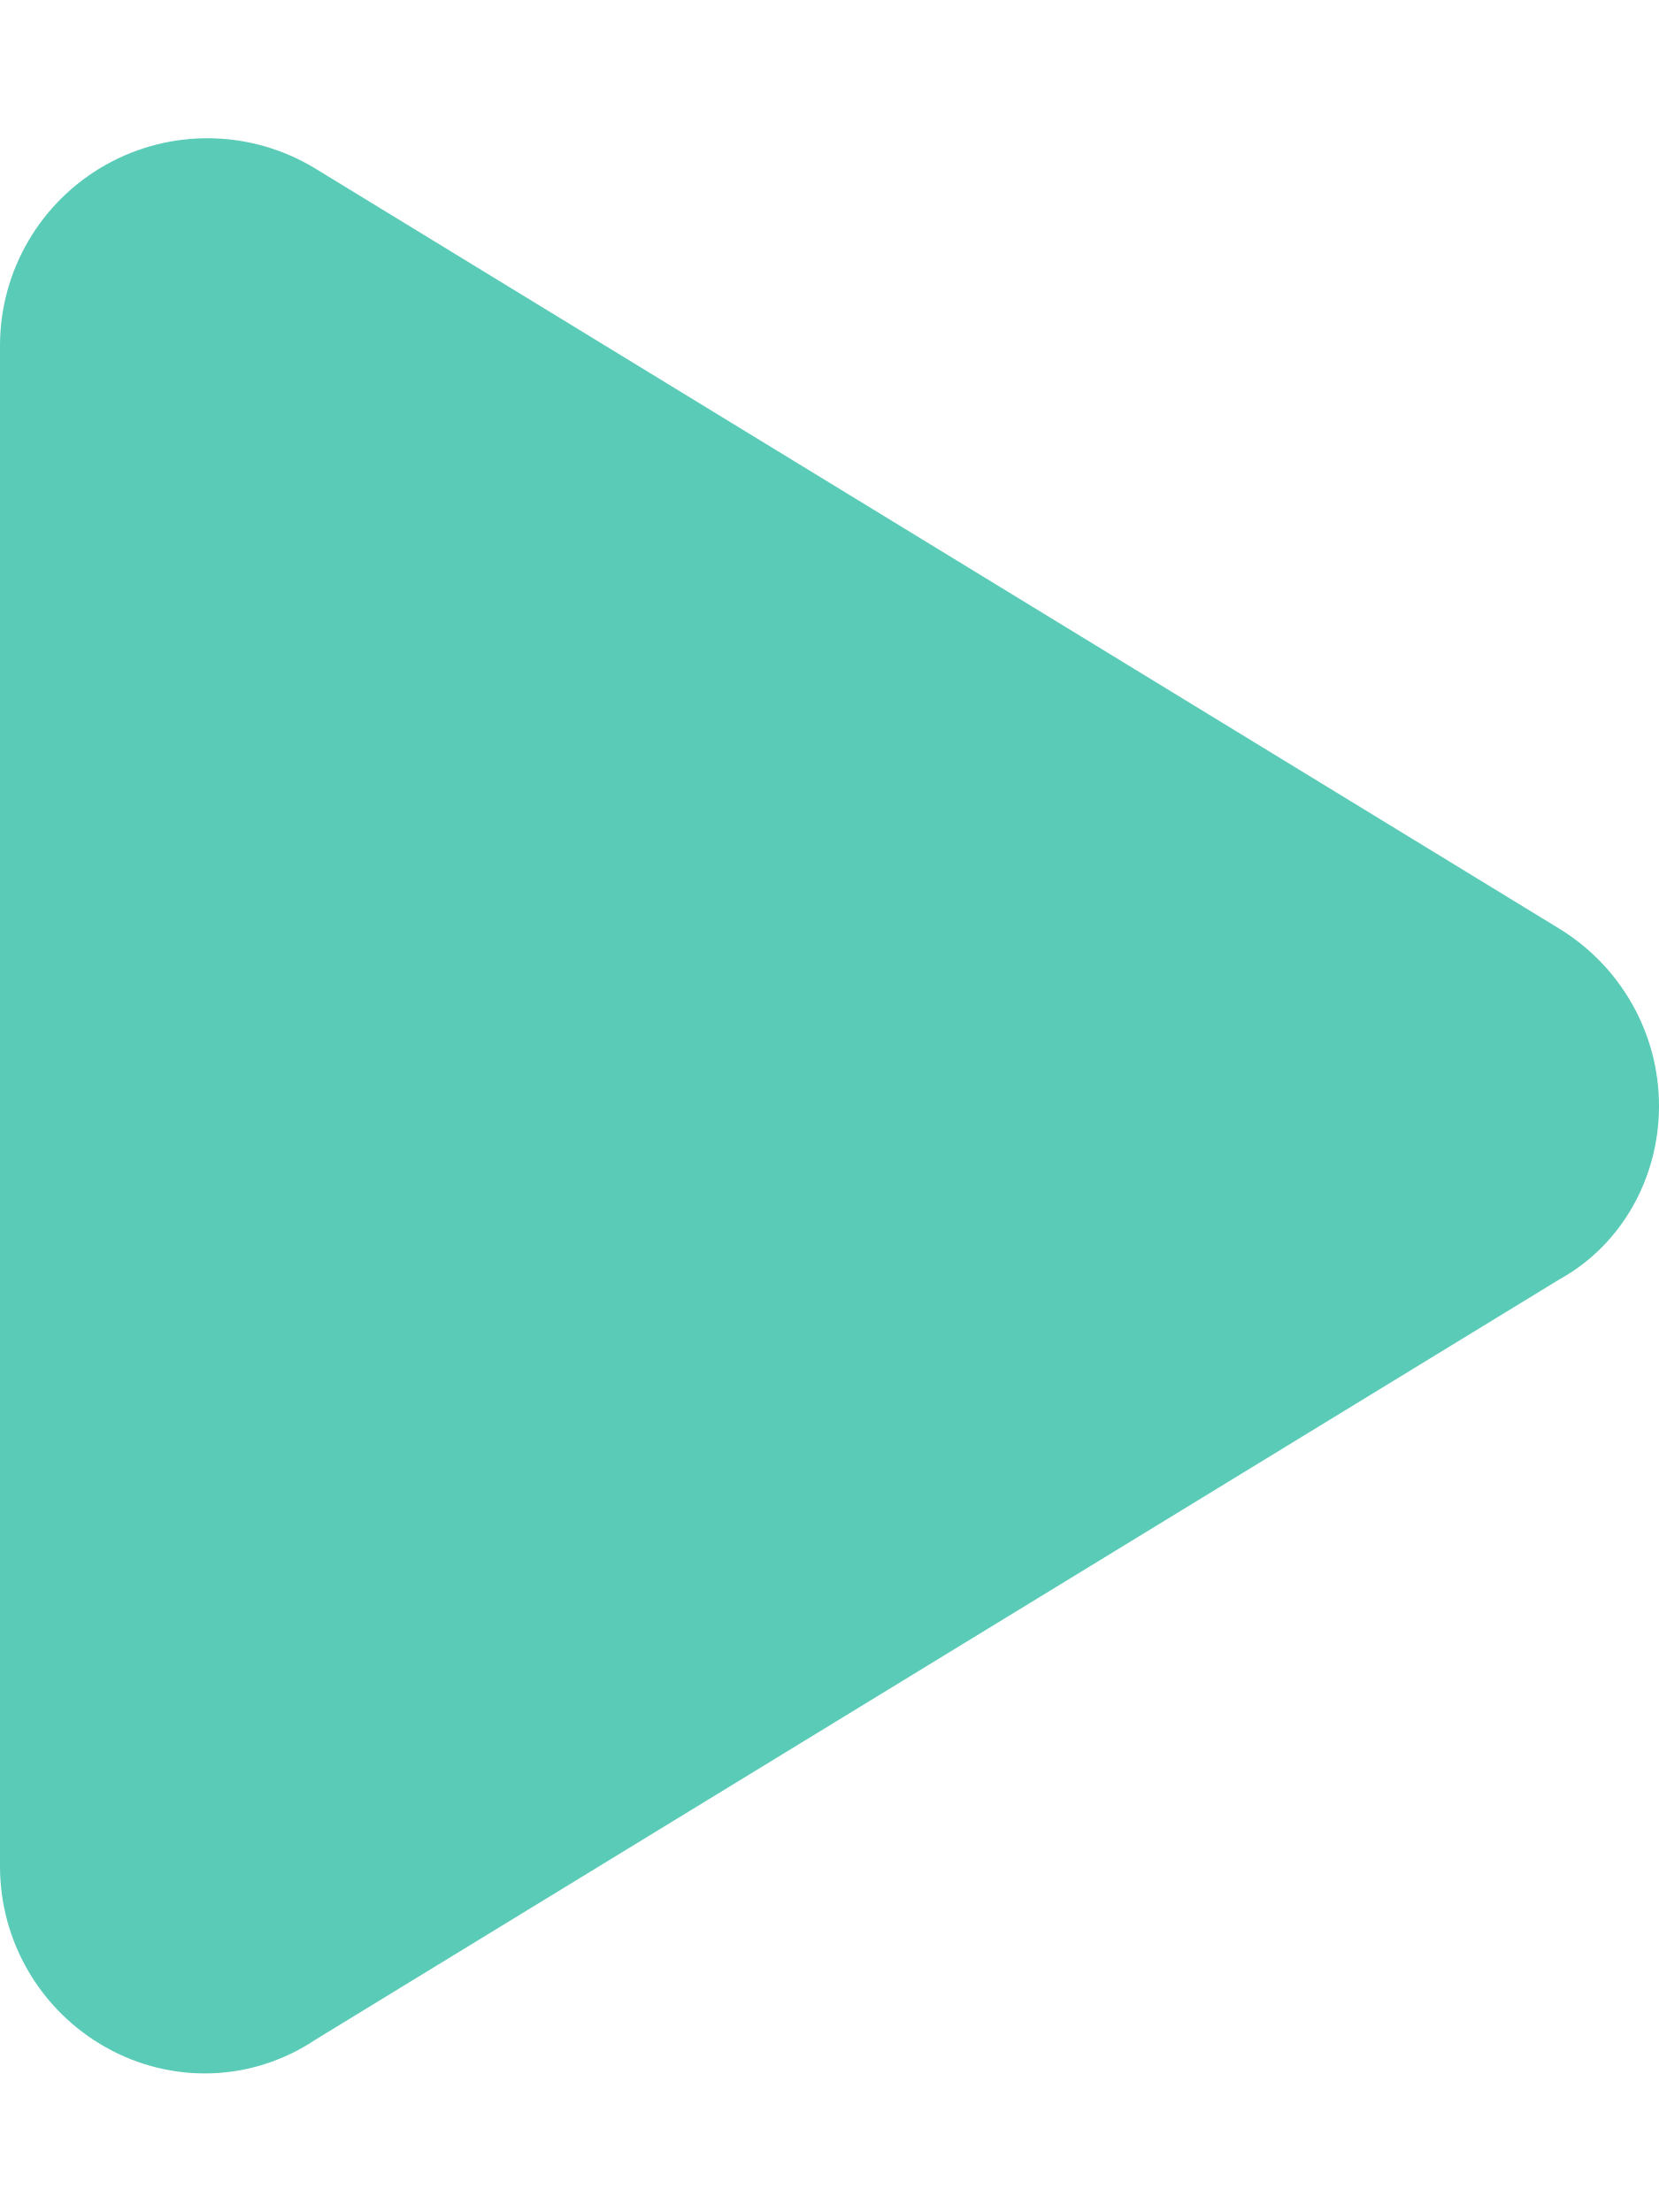
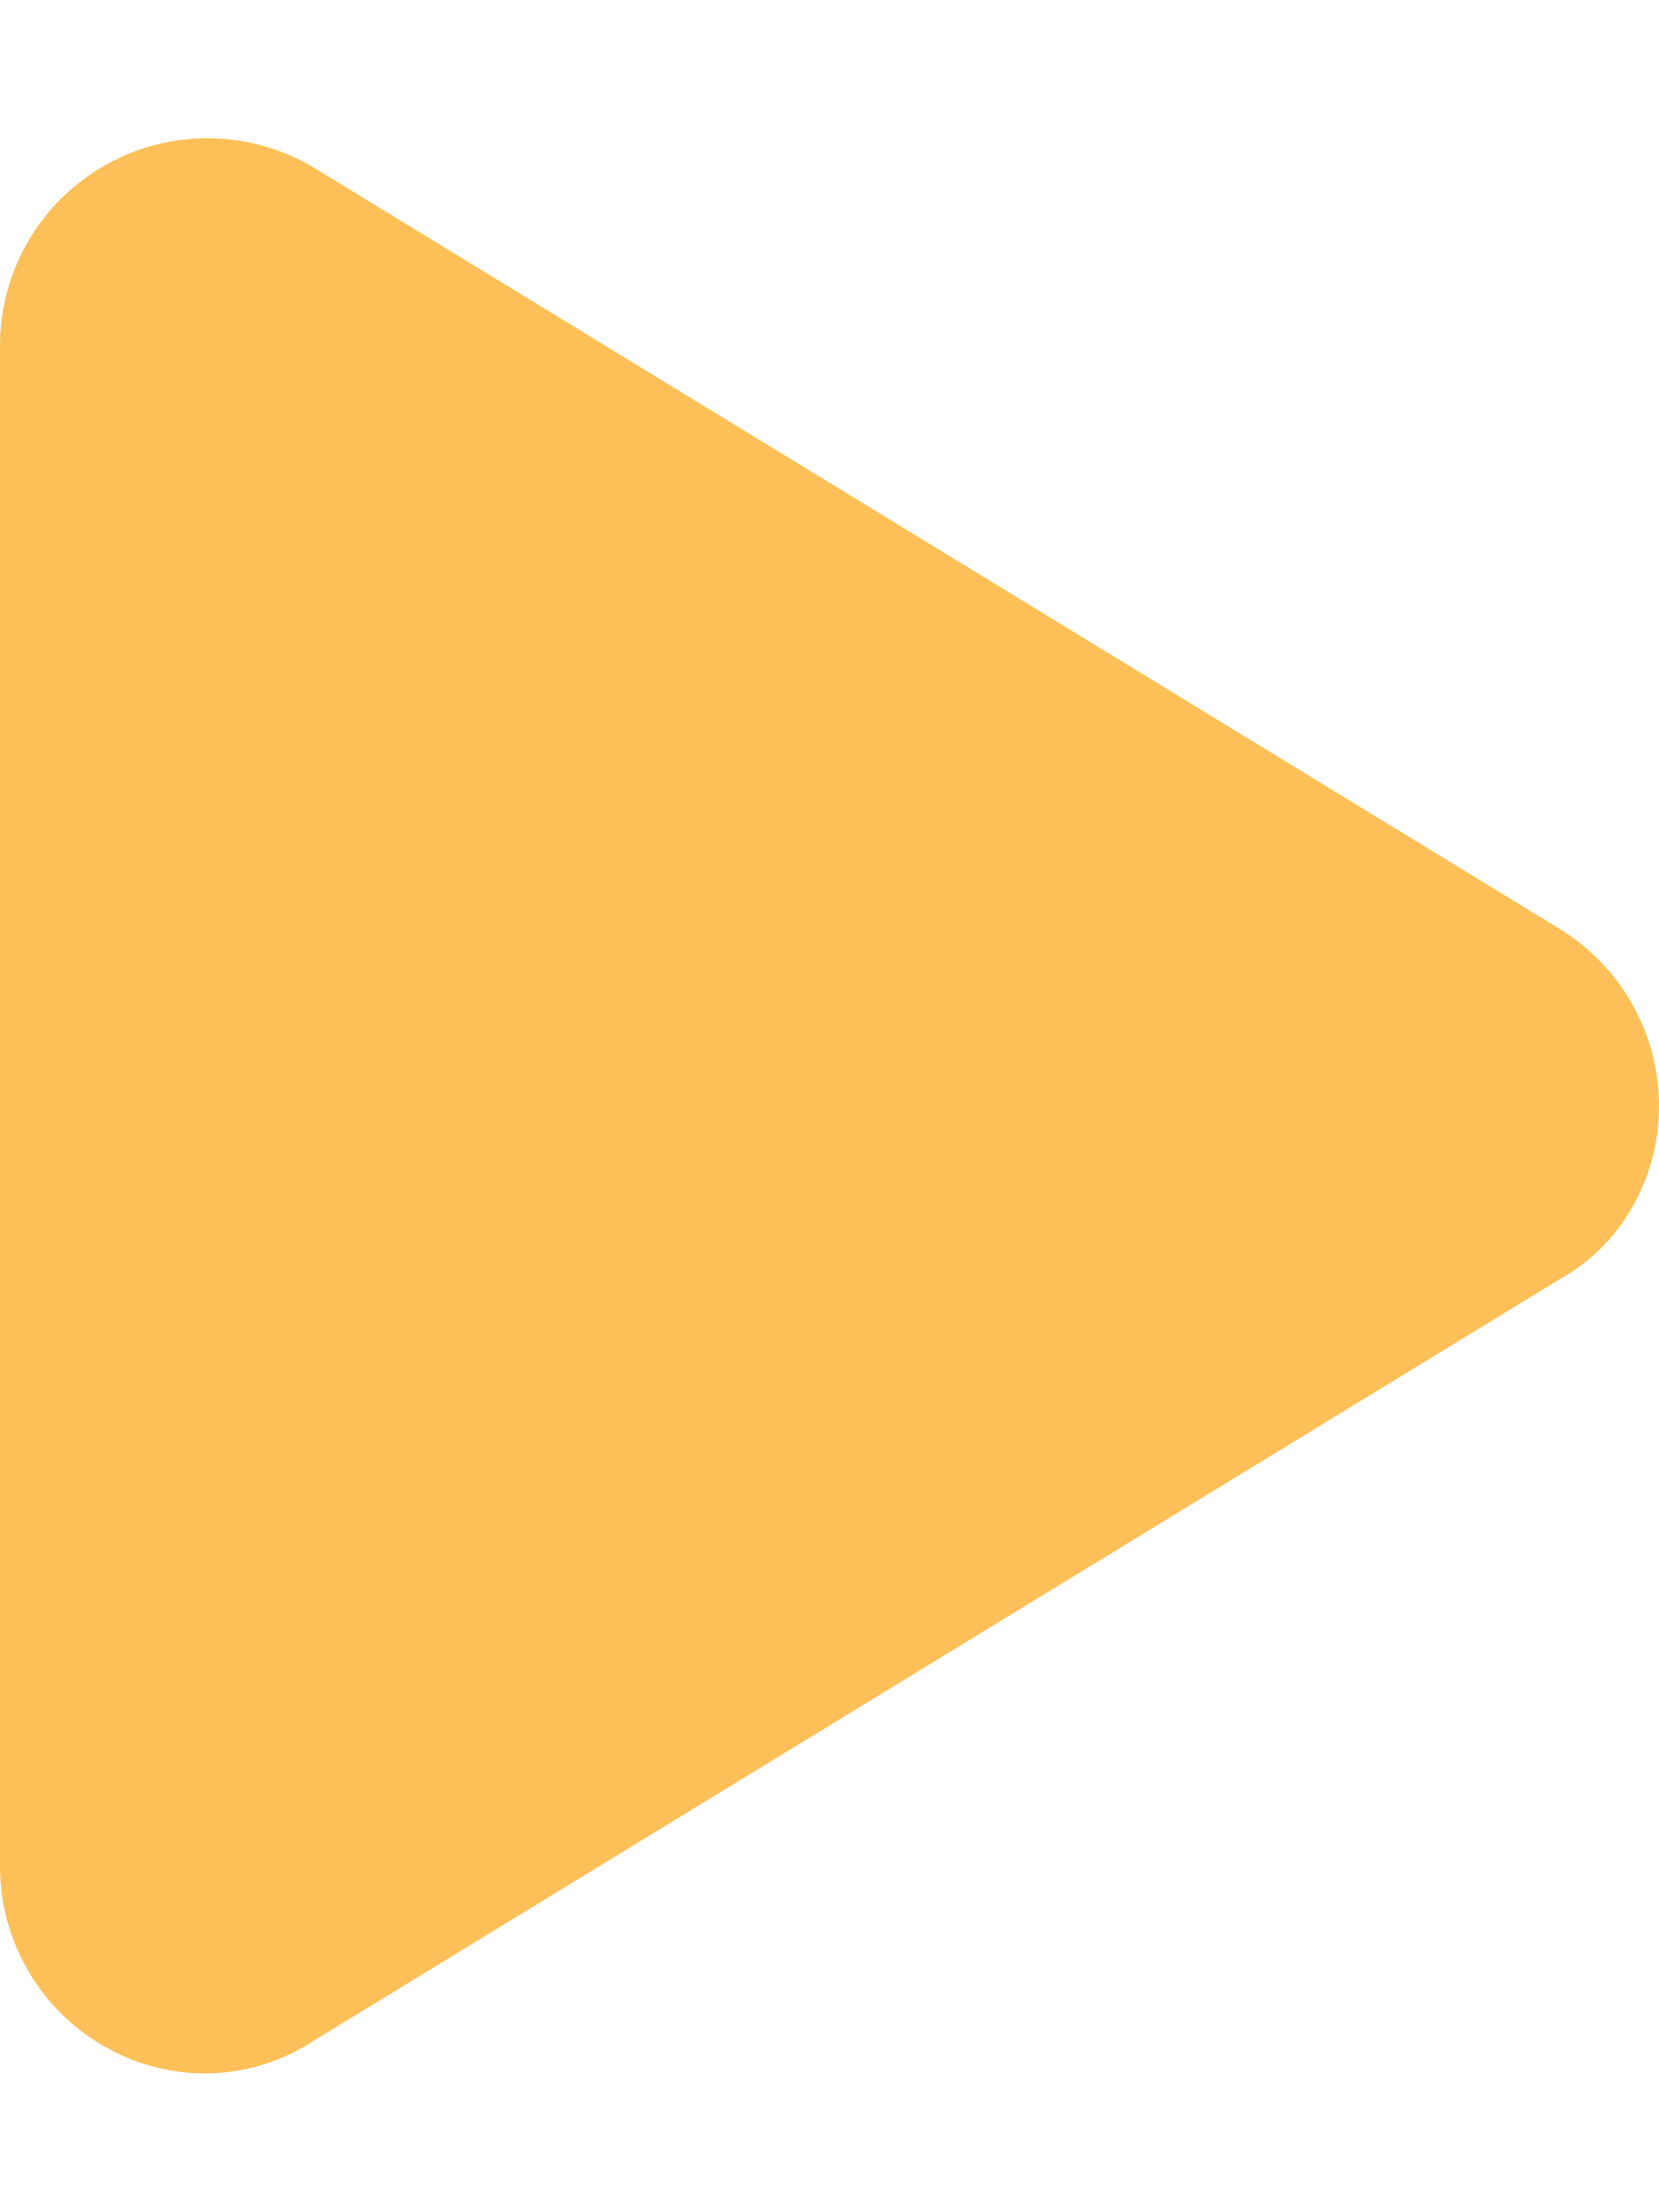
<svg xmlns="http://www.w3.org/2000/svg" viewBox="0 0 384 512">
-   <path fill="#59cbb7" d="M361 215C375.3 223.8 384 239.3 384 256C384 272.7 375.3 288.2 361 296.1L73.03 472.1C58.21 482 39.66 482.4 24.52 473.9C9.377 465.4 0 449.4 0 432V80C0 62.64 9.377 46.63 24.52 38.13C39.66 29.64 58.21 29.99 73.03 39.04L361 215z" />
+   <path fill="#fdbf57" d="M361 215C375.3 223.8 384 239.3 384 256C384 272.7 375.3 288.2 361 296.1L73.03 472.1C58.21 482 39.66 482.4 24.52 473.9C9.377 465.4 0 449.4 0 432V80C0 62.64 9.377 46.63 24.52 38.13C39.66 29.64 58.21 29.99 73.03 39.04L361 215z" />
</svg>
